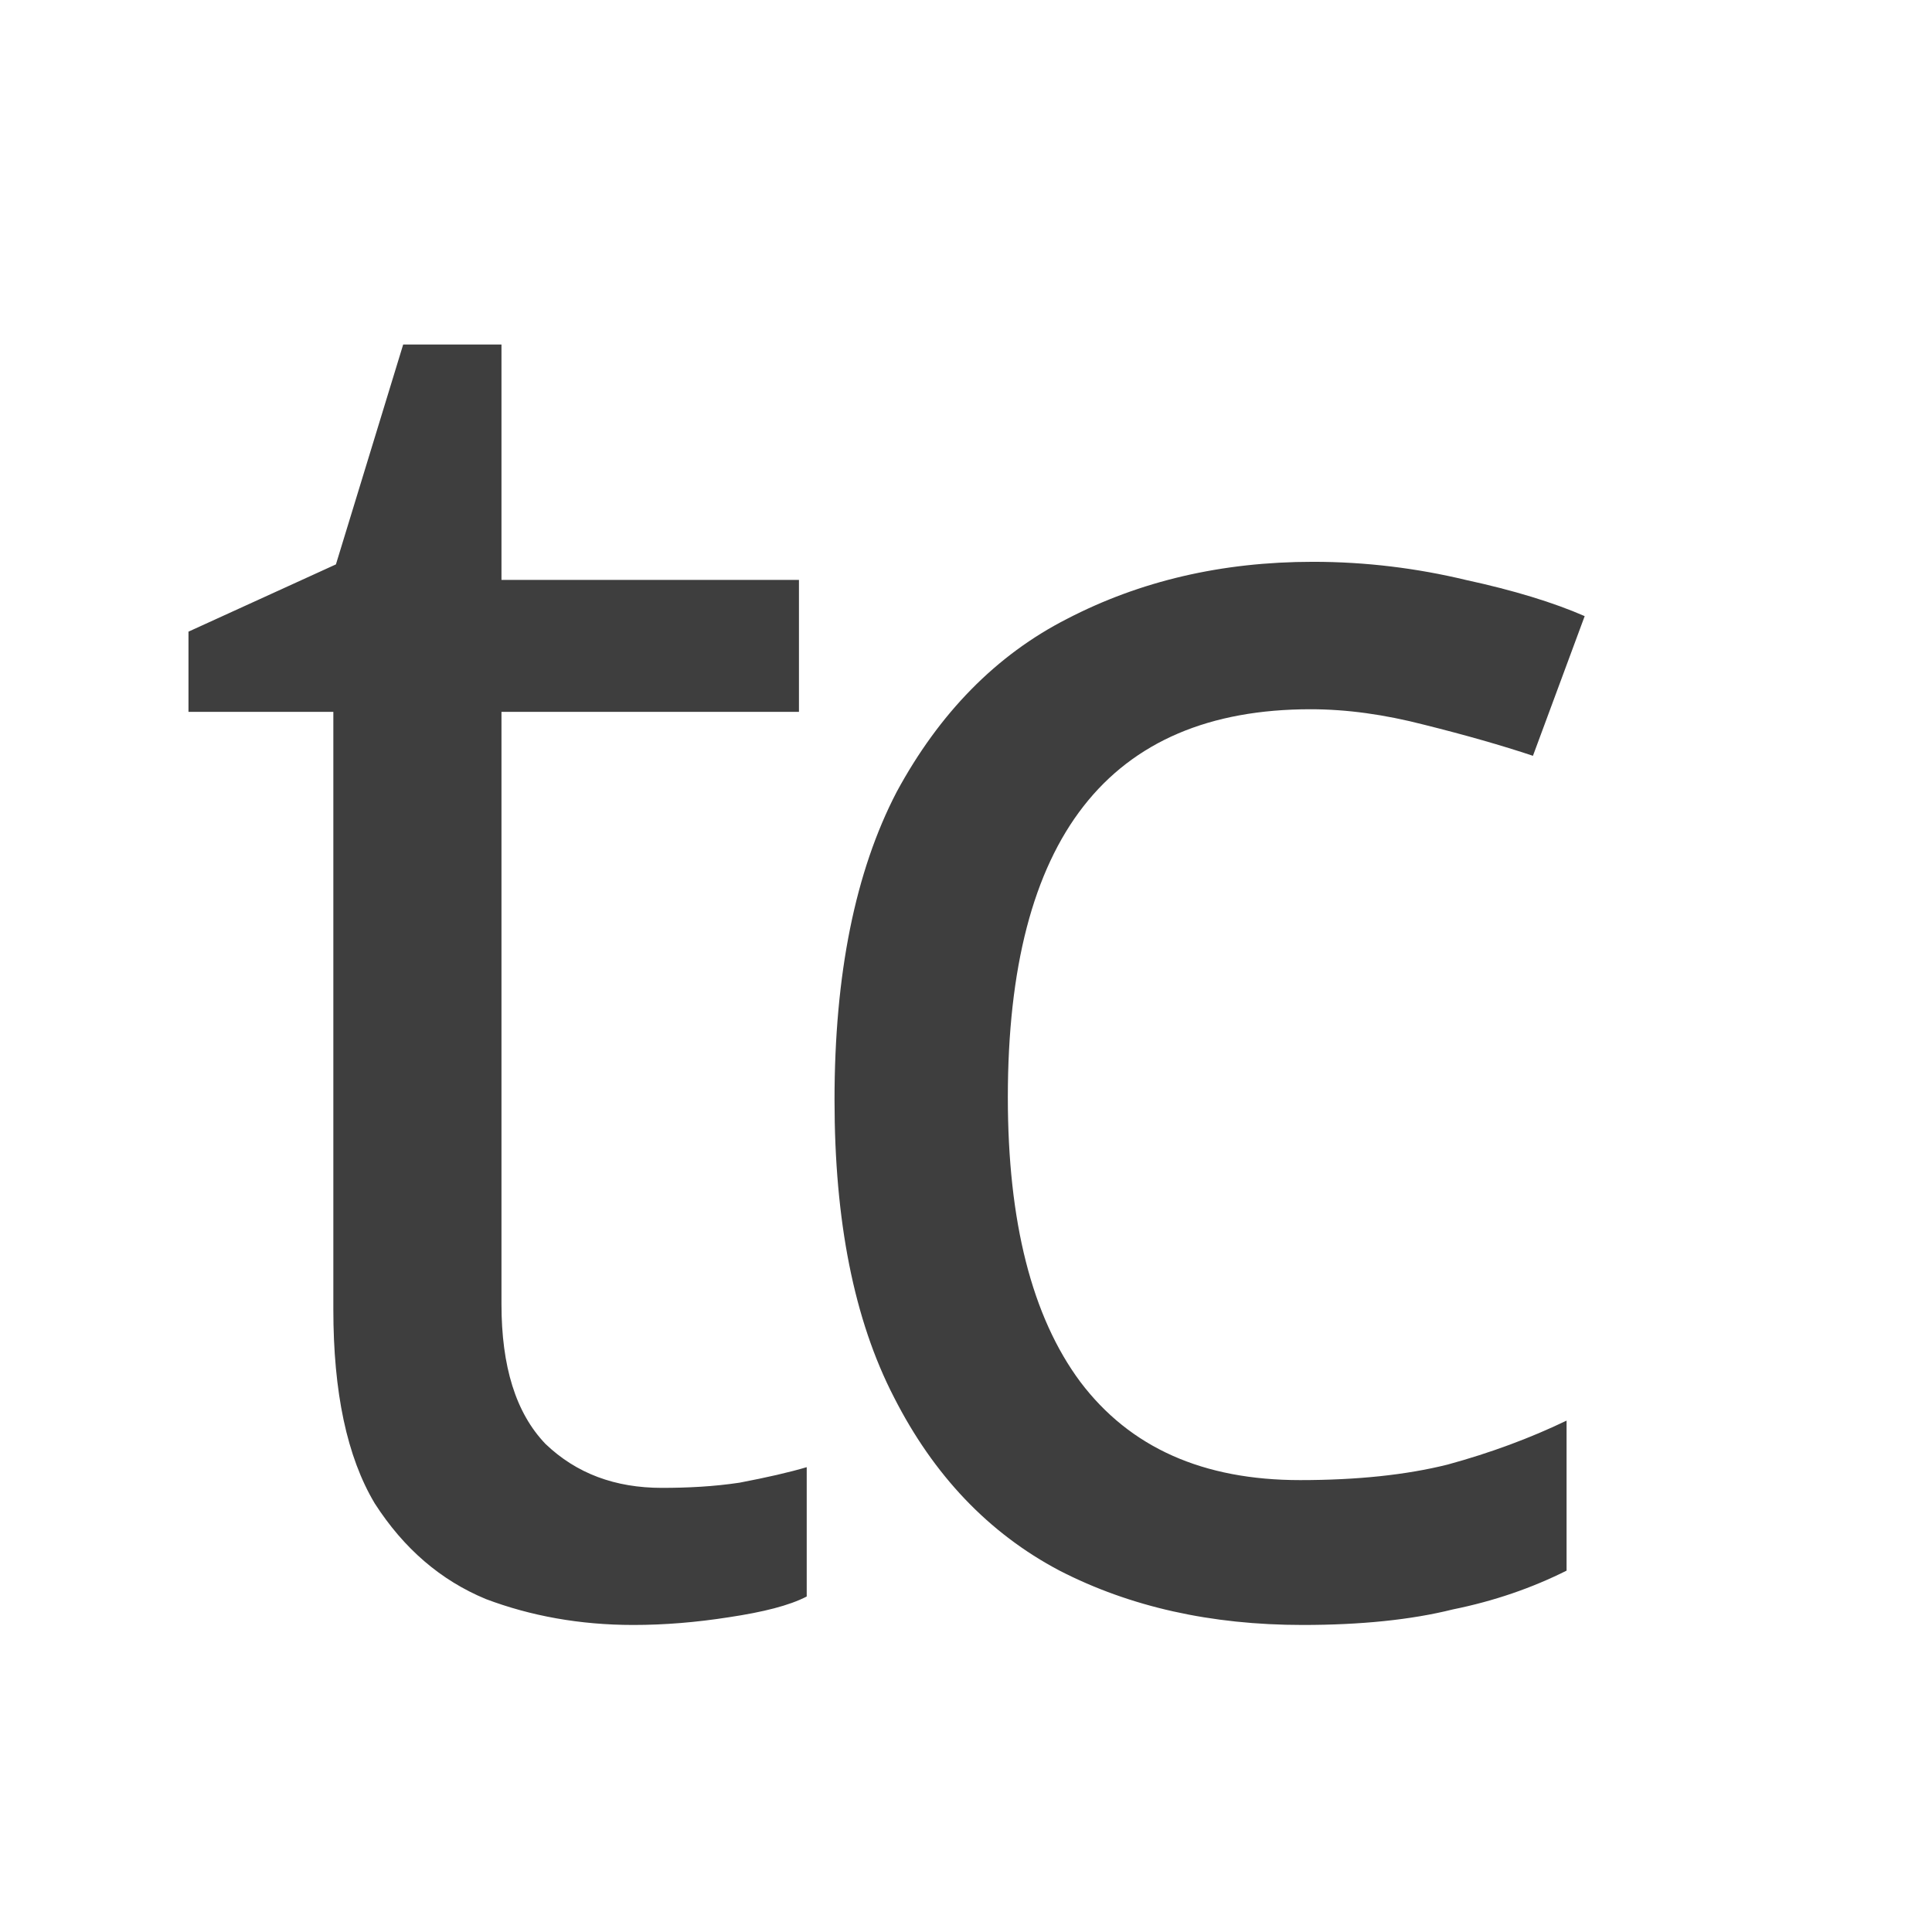
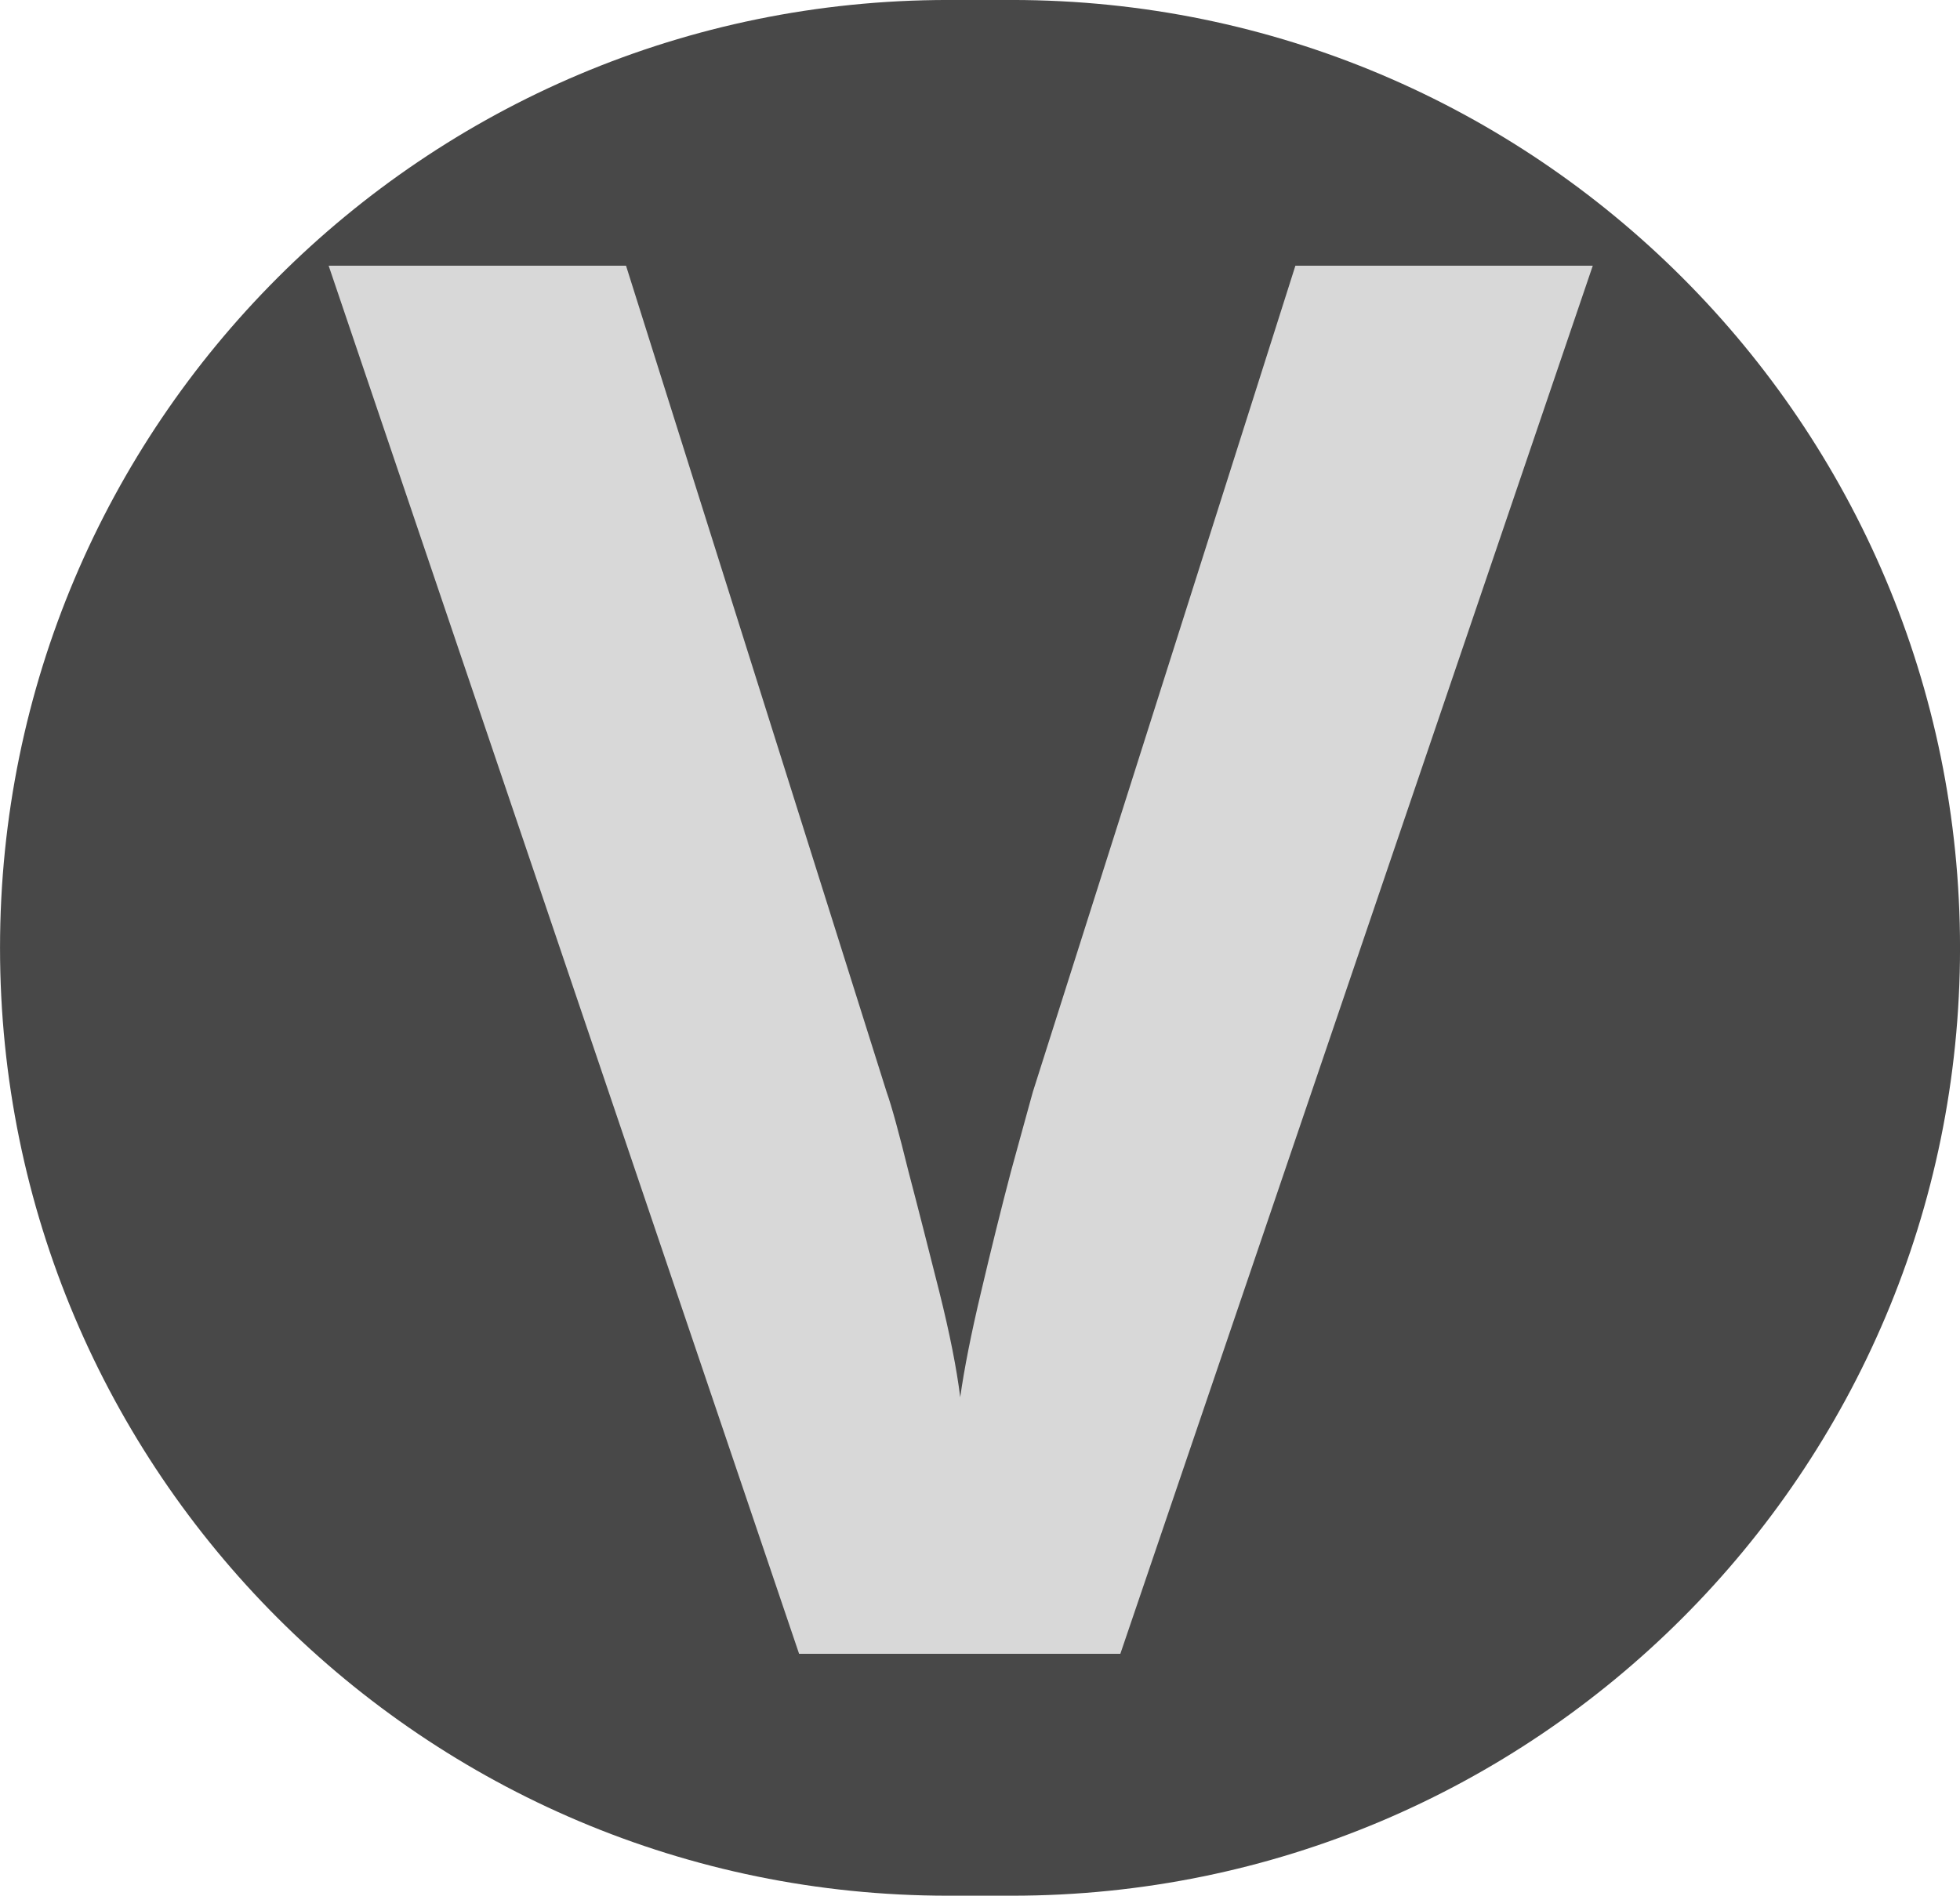
- <svg xmlns="http://www.w3.org/2000/svg" width="11.67mm" height="11.67mm" viewBox="0 0 11.67 11.67" version="1.1" id="svg8">
+ <svg xmlns="http://www.w3.org/2000/svg" width="30.791mm" height="29.789mm" viewBox="0 0 30.791 29.789" version="1.1" id="svg8">
  <defs id="defs2" />
-   <g id="layer1" transform="translate(-88.94354,-144.5518)">
-     <text xml:space="preserve" style="font-style:normal;font-weight:normal;font-size:11.56px;line-height:125%;font-family:sans-serif;letter-spacing:-0.723px;word-spacing:0px;fill:#3e3e3e;fill-opacity:1;stroke:none;stroke-width:0.181px;stroke-linecap:butt;stroke-linejoin:miter;stroke-opacity:1;" x="89.893" y="154.254" id="text821">
-       <tspan id="tspan819" x="89.893" y="154.254" style="font-style:normal;font-variant:normal;font-weight:normal;font-stretch:normal;font-family:Ubuntu;-inkscape-font-specification:Ubuntu;letter-spacing:-0.723px;fill:#3e3e3e;fill-opacity:1;stroke-width:0.181px;">tc</tspan>
+   <g id="layer1" transform="translate(-43.90357,-128.5673)">
+     <rect style="opacity:1;fill:#484848;fill-opacity:1;stroke:none;stroke-width:1.307;stroke-linecap:butt;stroke-miterlimit:4;stroke-dasharray:1.307, 1.307;stroke-dashoffset:0;stroke-opacity:1" id="rect817" width="30.791" height="29.789" x="43.904" y="128.567" rx="14.894" ry="14.894" />
+     <text xml:space="preserve" style="font-style:normal;font-variant:normal;font-weight:bold;font-stretch:normal;font-size:30.549px;line-height:125%;font-family:'Linux Biolinum O';-inkscape-font-specification:'Linux Biolinum O Bold';letter-spacing:-4.773px;word-spacing:0px;fill:#d8d8d8;fill-opacity:1;stroke:none;stroke-width:0.477px;stroke-linecap:butt;stroke-linejoin:miter;stroke-opacity:1" x="49.065" y="154.556" id="text821" clip-path="none">
+       <tspan id="tspan819" x="49.065" y="154.556" style="font-style:normal;font-variant:normal;font-weight:bold;font-stretch:normal;font-family:'Linux Biolinum O';-inkscape-font-specification:'Linux Biolinum O Bold';letter-spacing:-4.773px;fill:#d8d8d8;fill-opacity:1;stroke-width:0.477px">V</tspan>
    </text>
  </g>
</svg>
